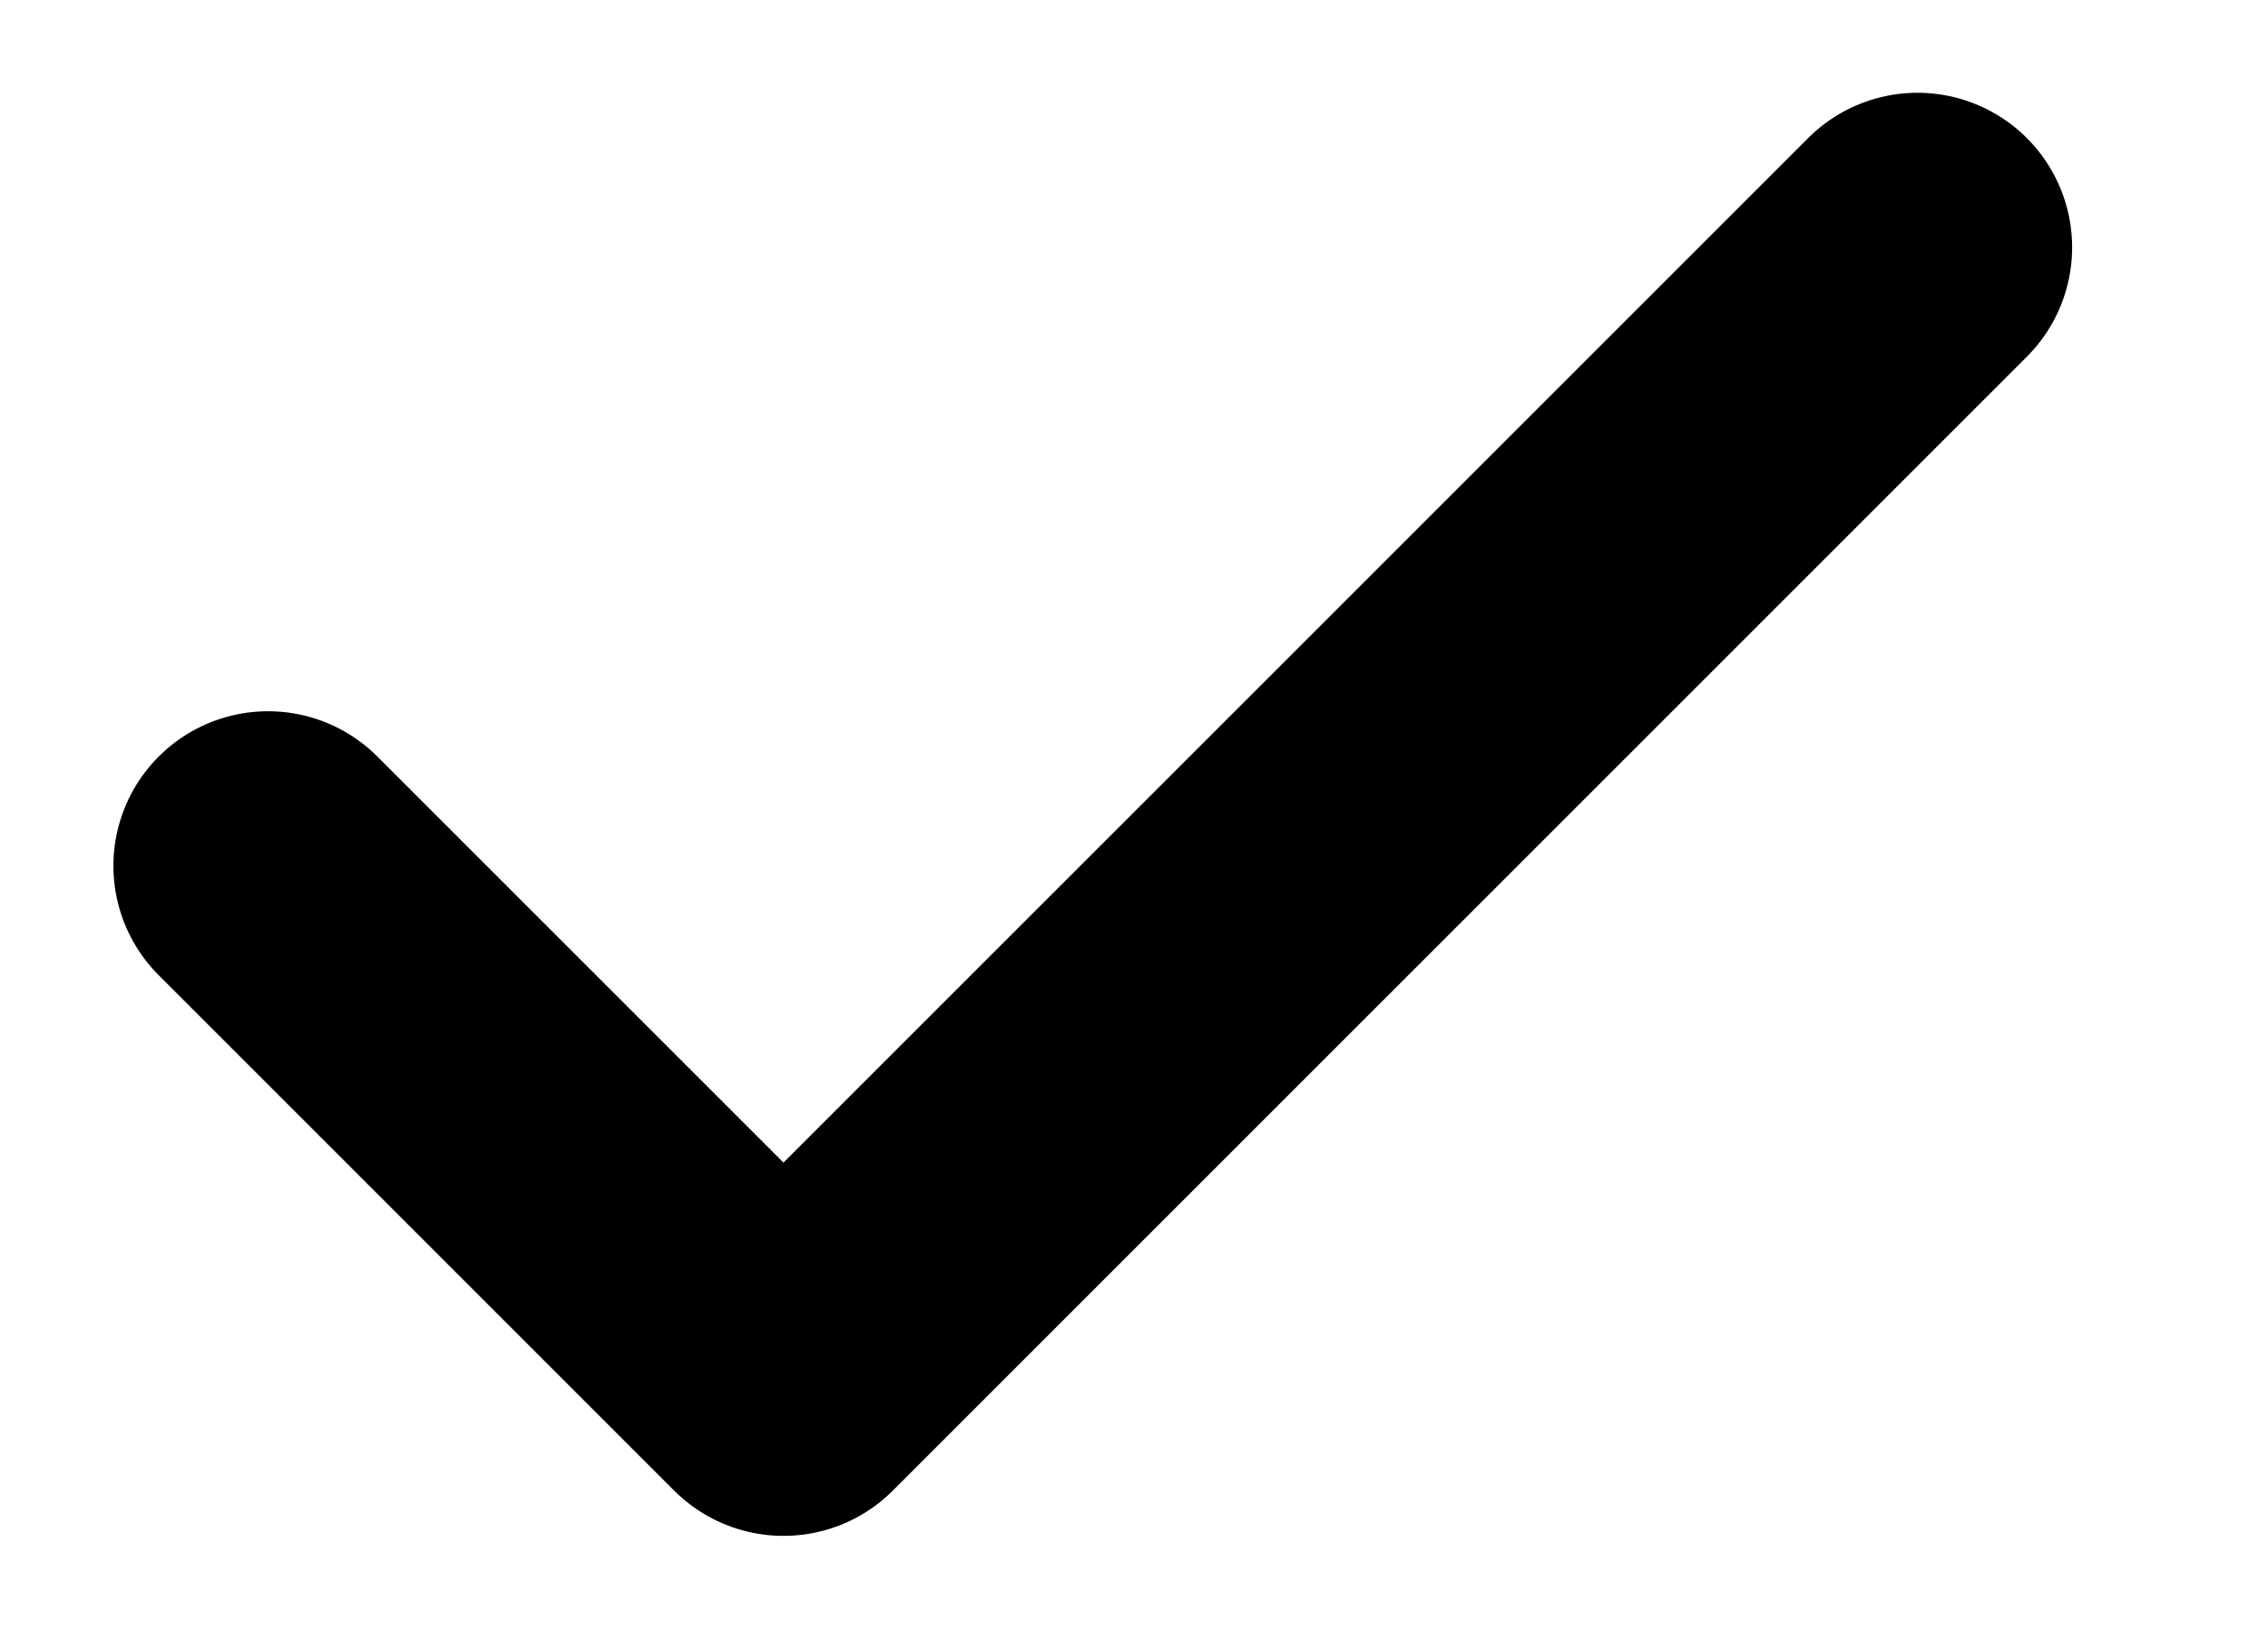
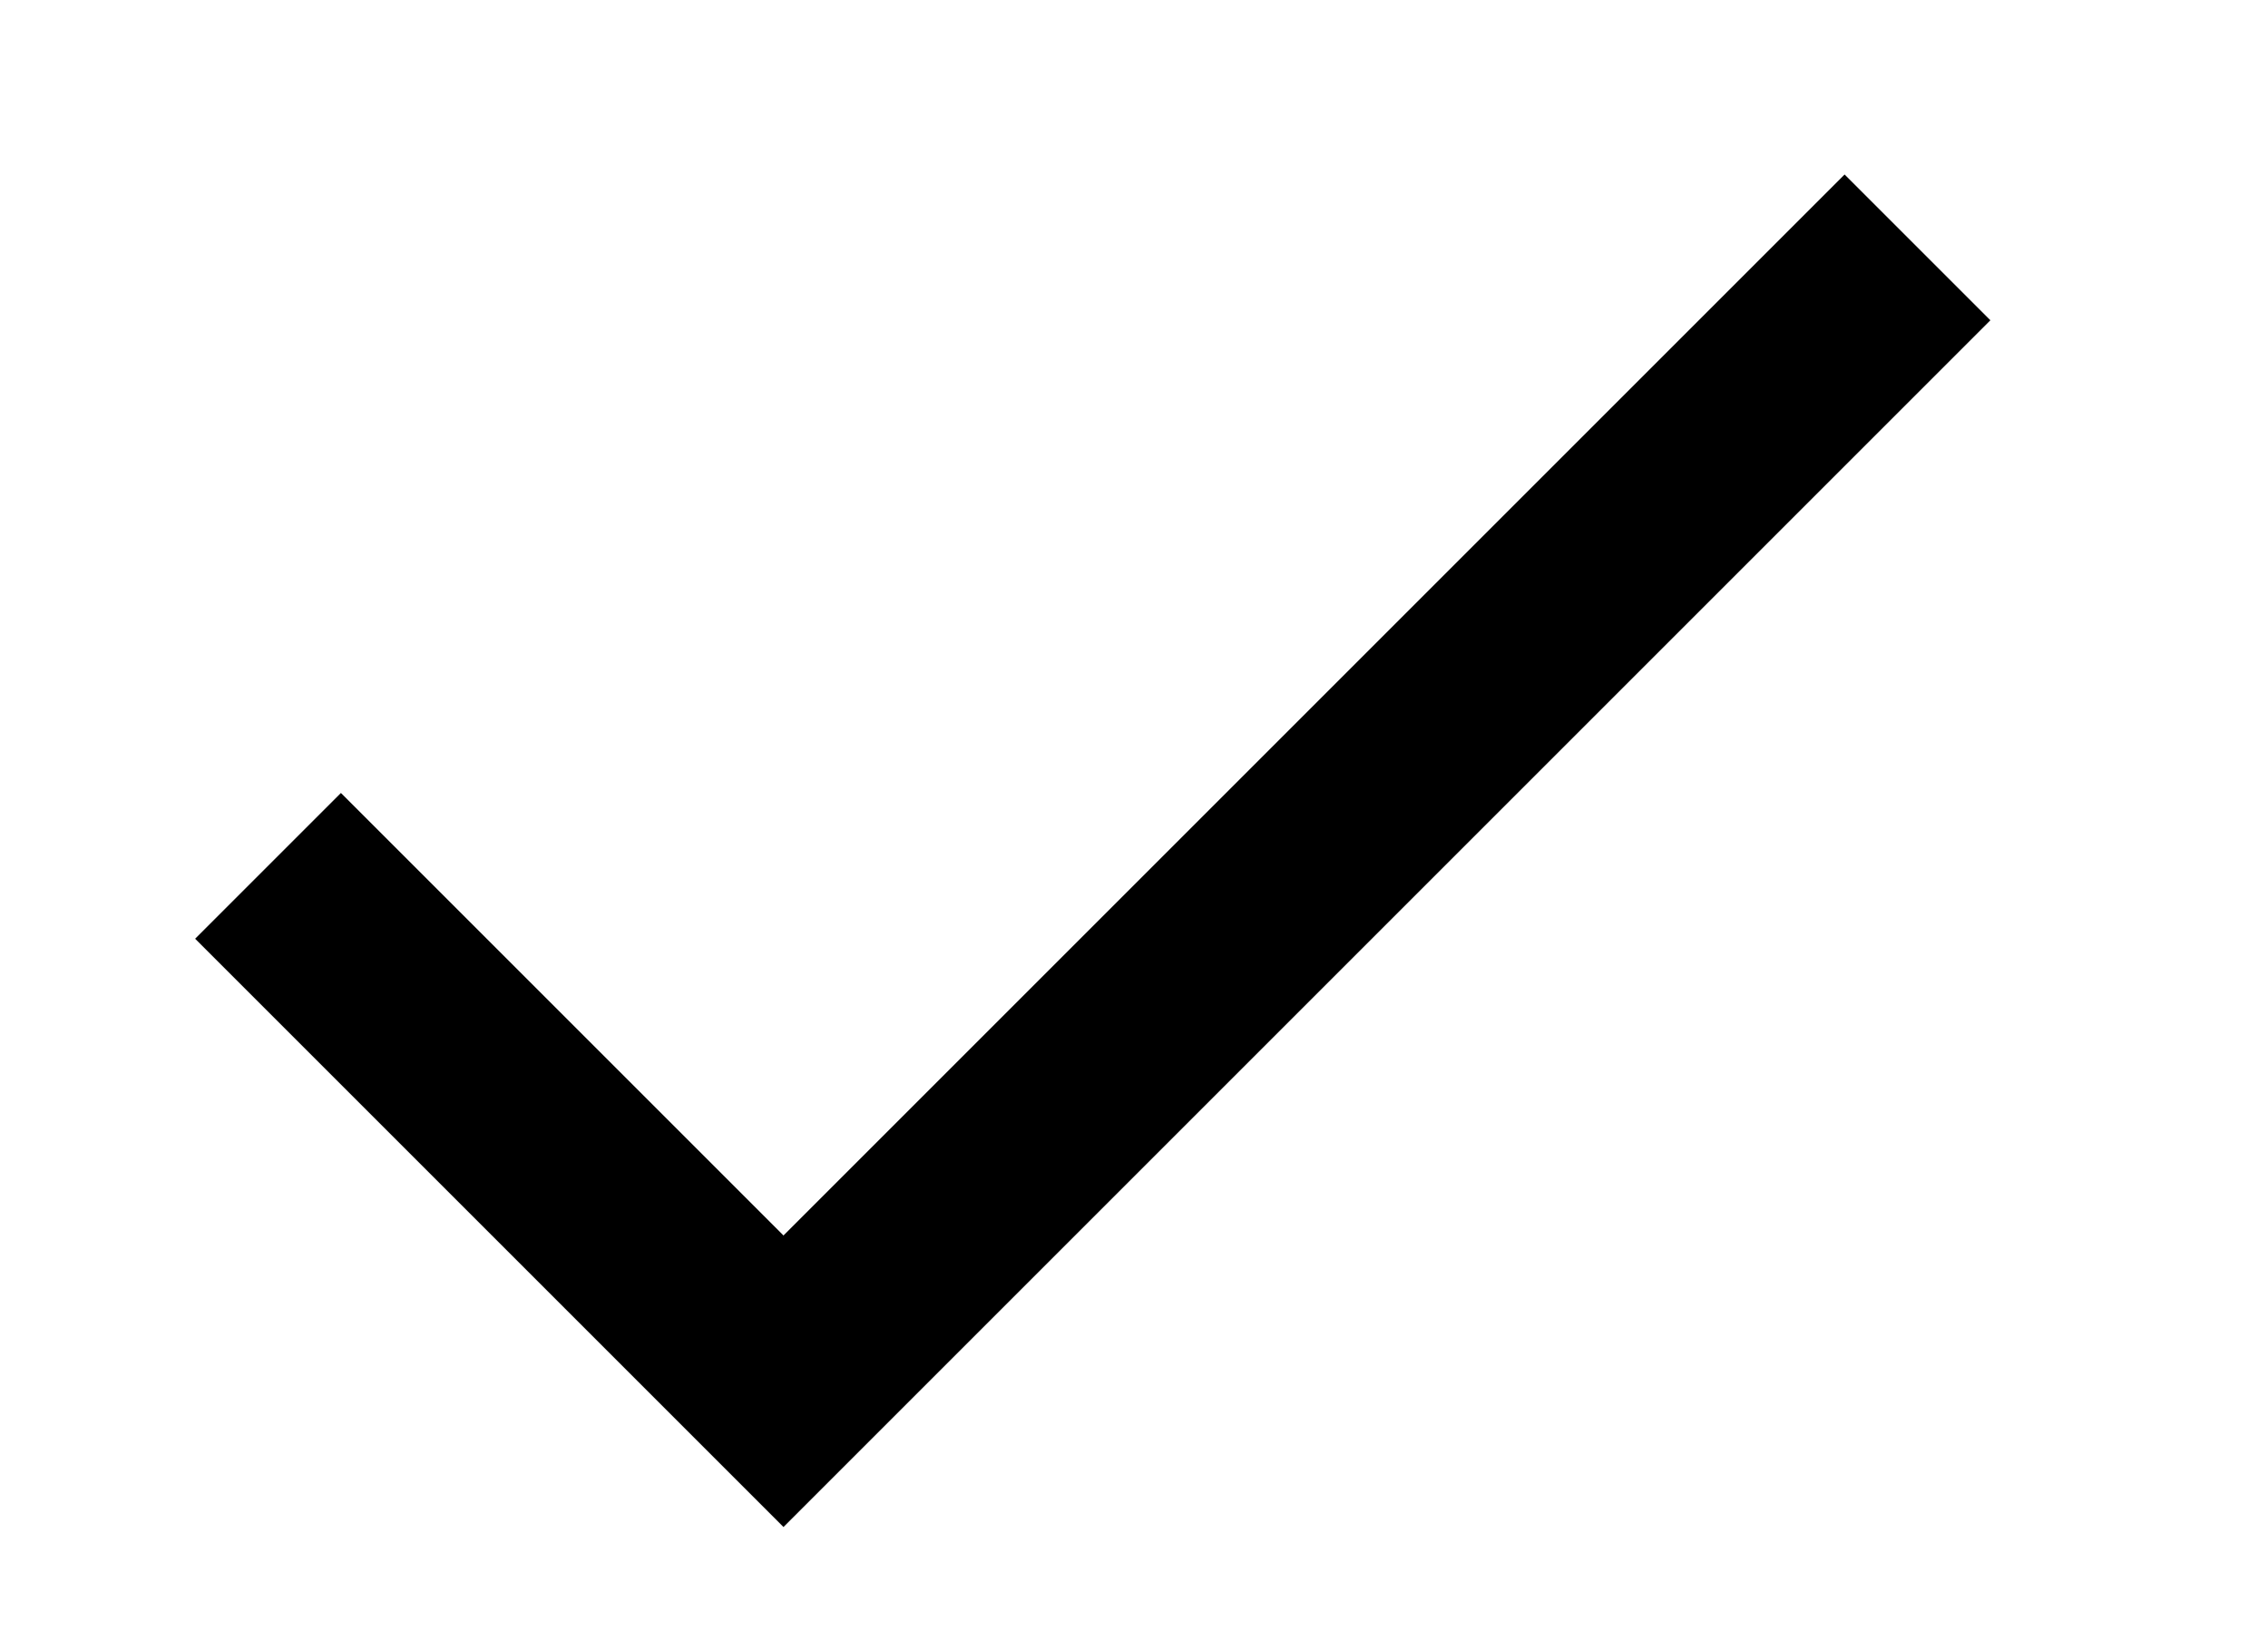
<svg xmlns="http://www.w3.org/2000/svg" width="11" height="8" viewBox="0 0 11 8" fill="none">
-   <path d="M9.3 1.2L3.8 6.7L1.3 4.2" stroke="#000" stroke-width="1.5" stroke-linecap="round" stroke-linejoin="round" />
+   <path d="M9.3 1.2L3.8 6.7L1.3 4.2" stroke="#000" strokeWidth="1.5" strokeLinecap="round" strokeLinejoin="round" />
</svg>
